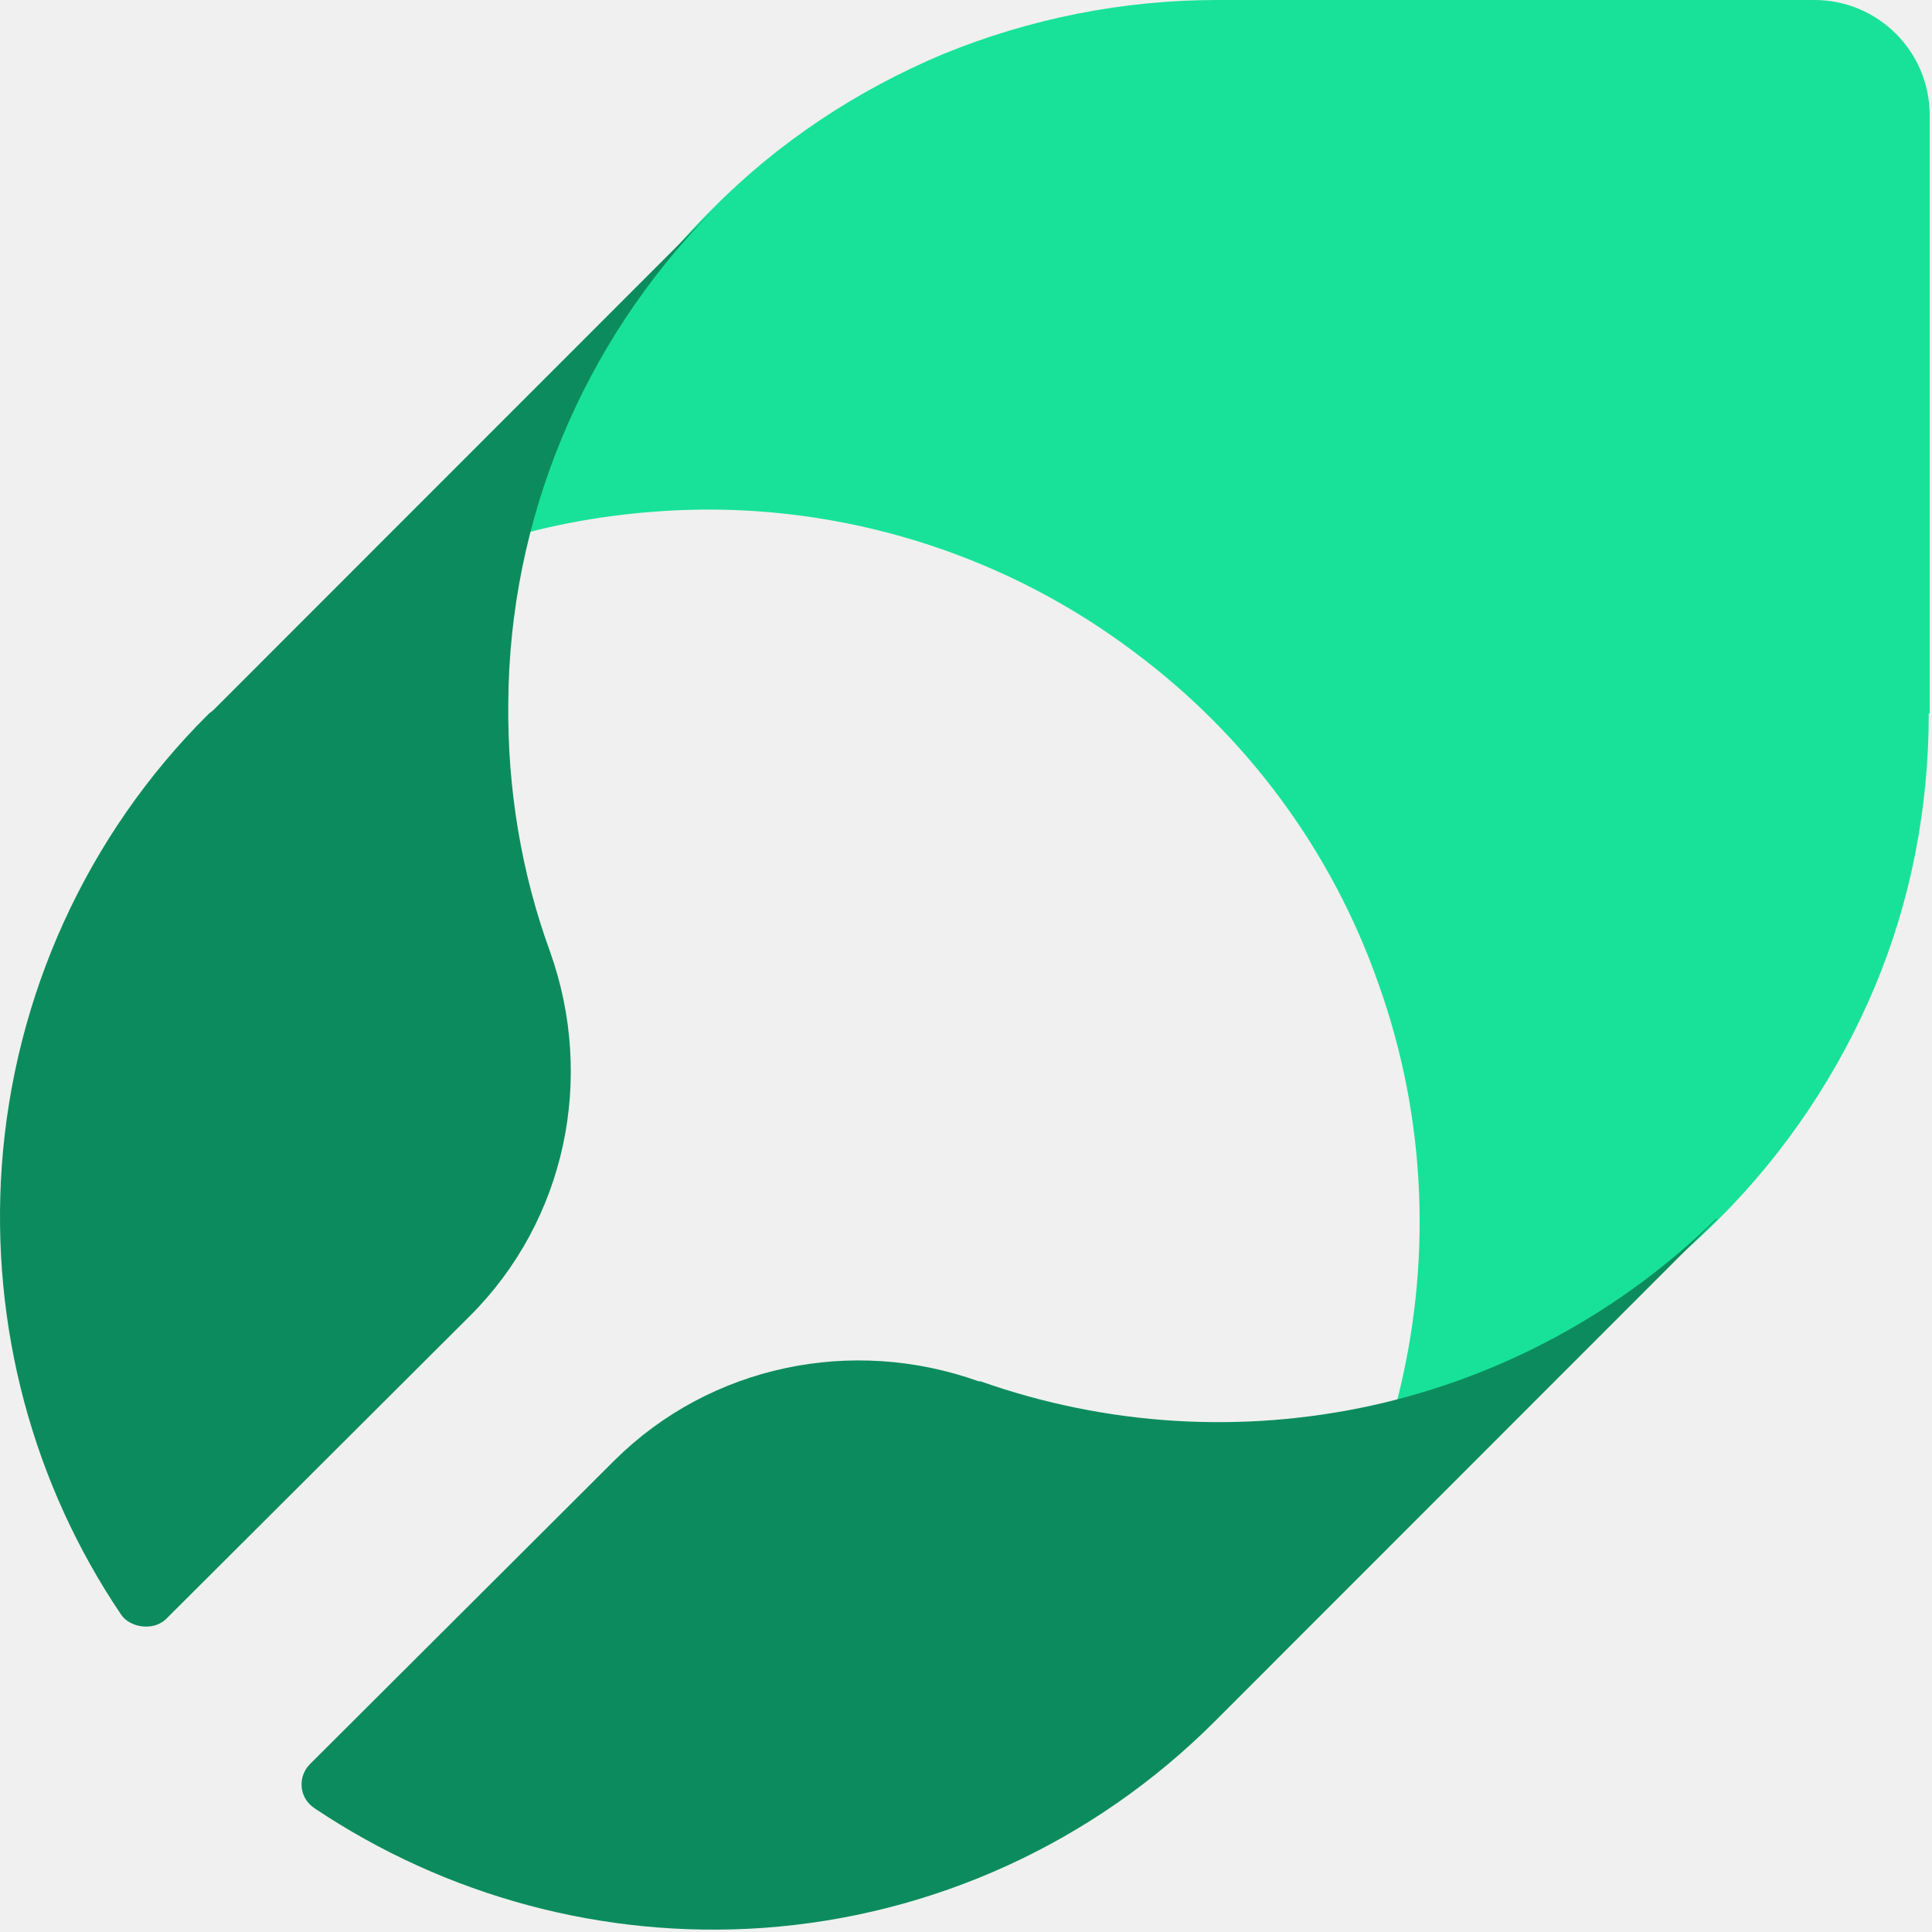
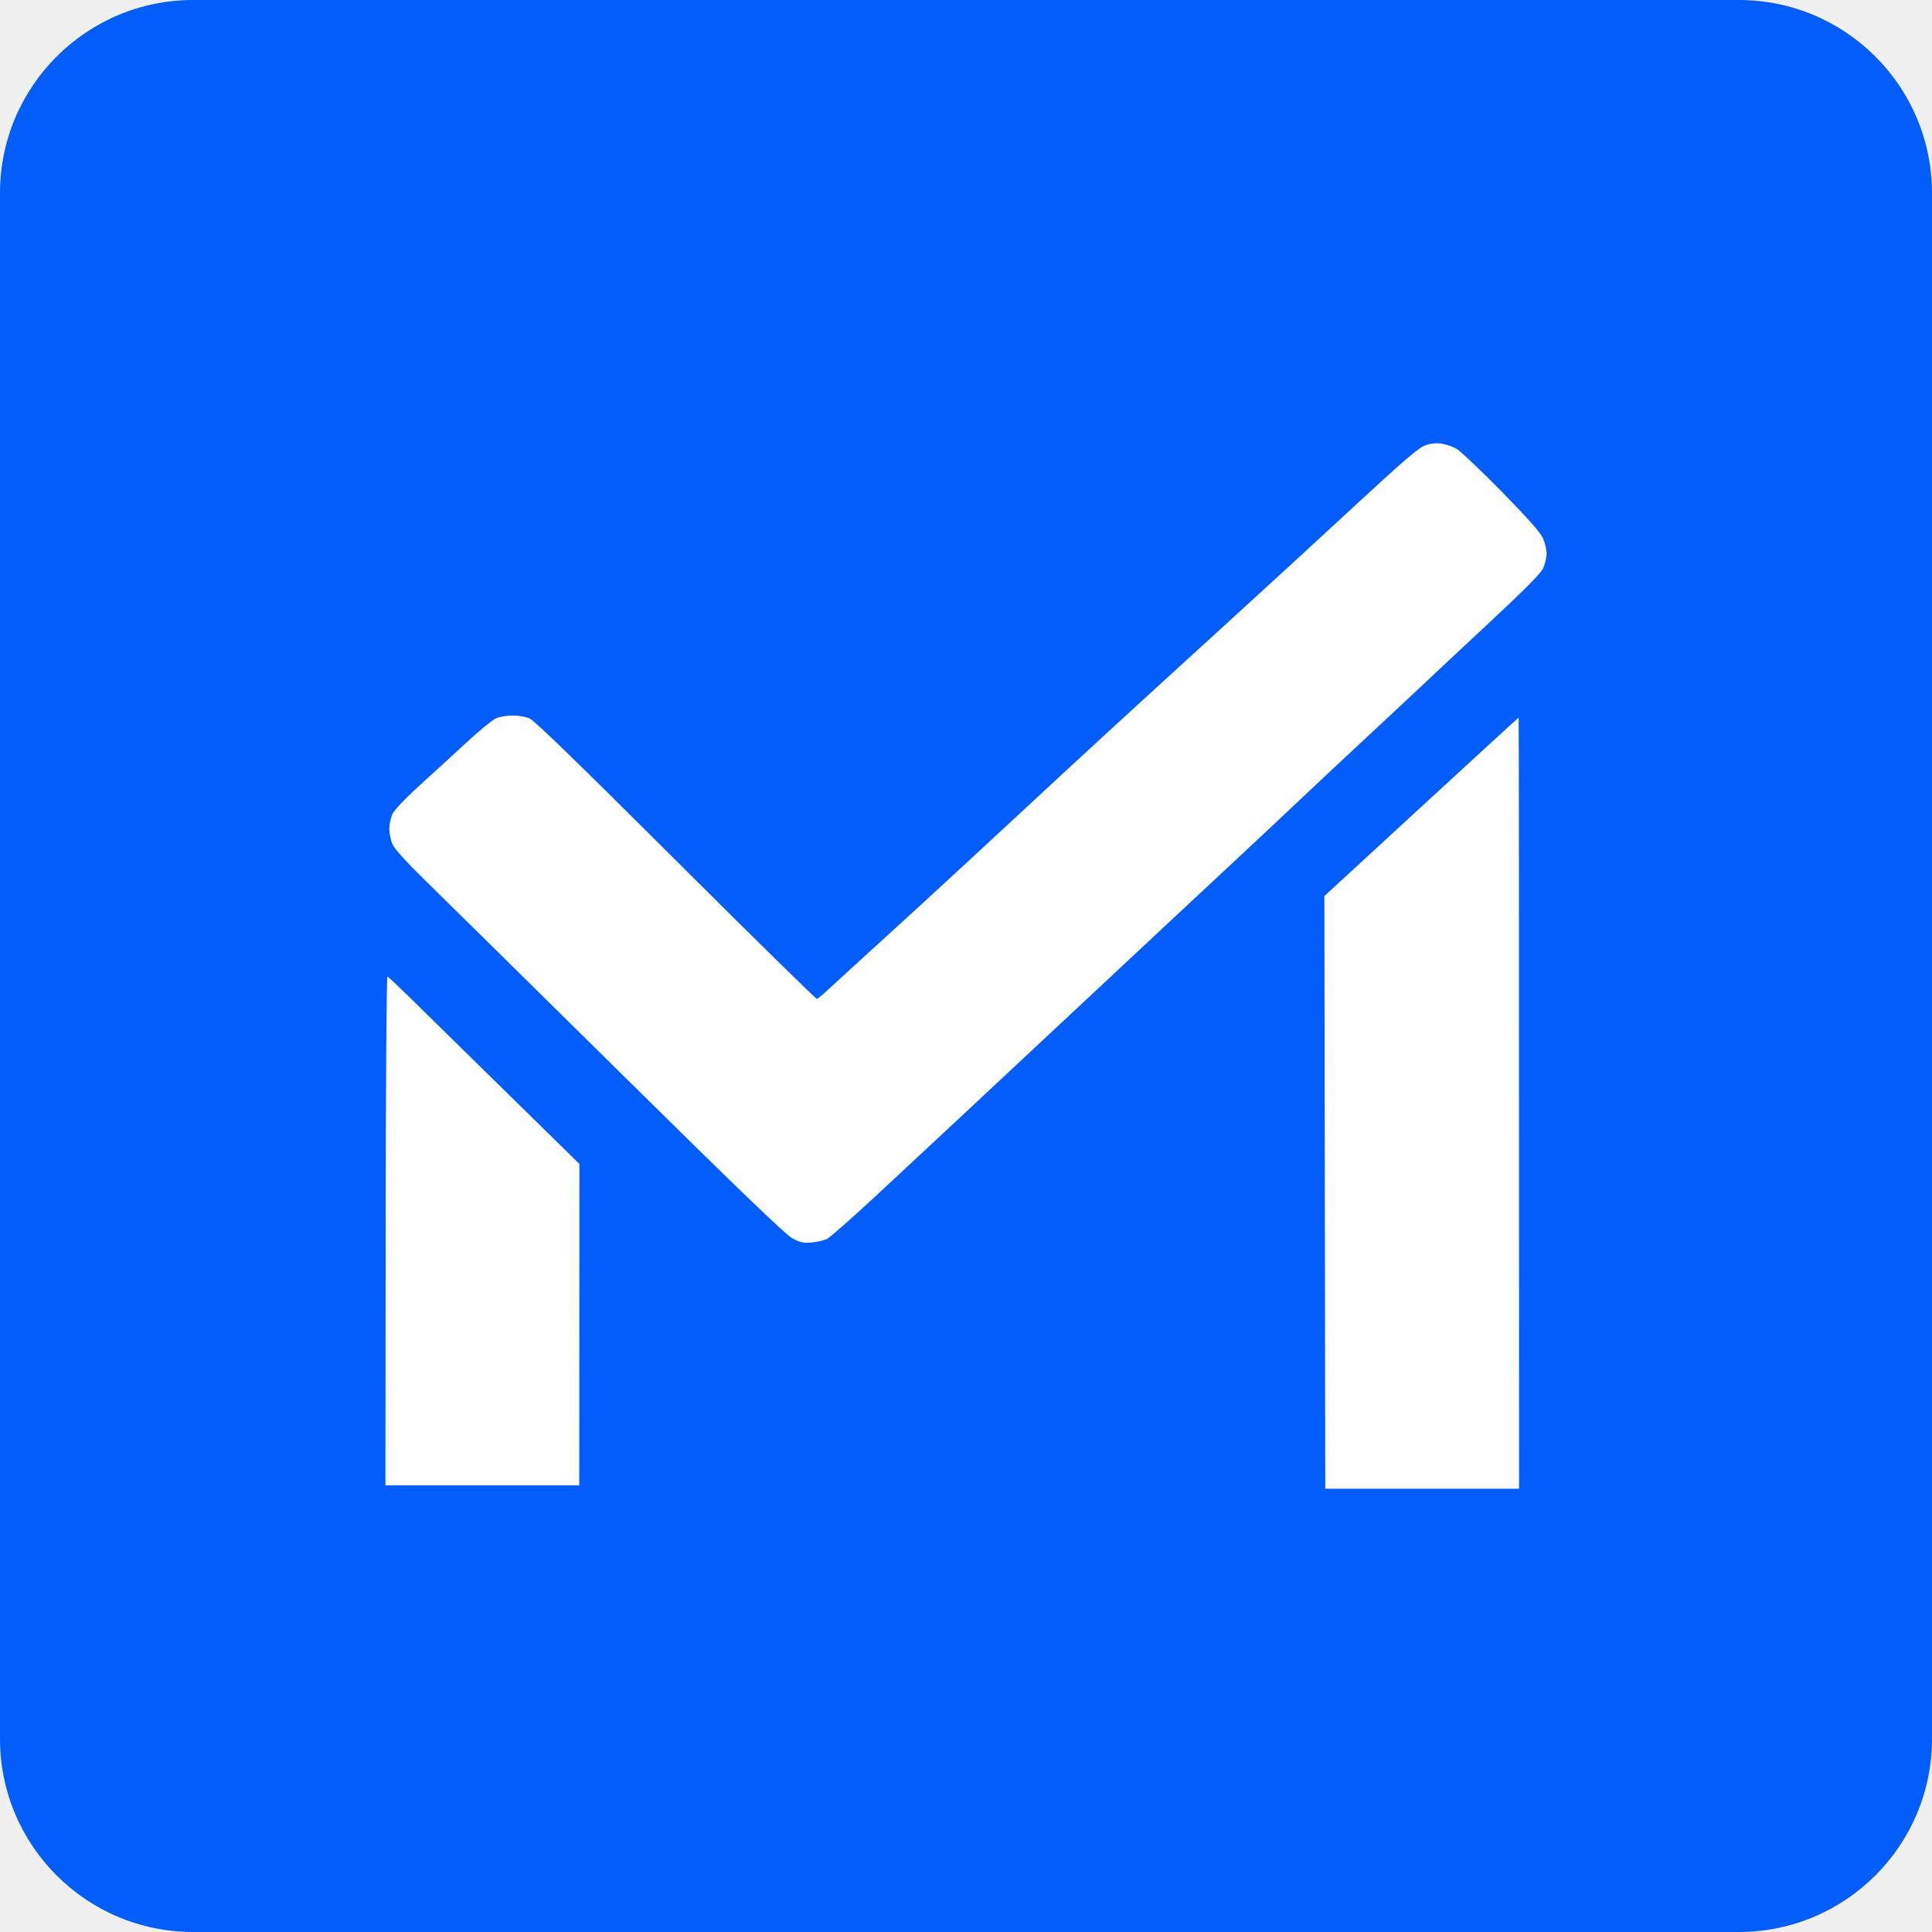
- <svg xmlns="http://www.w3.org/2000/svg" width="502" height="502" viewBox="0 0 502 502" fill="none">
-   <path d="M501.402 185.33V29.962C501.402 13.29 487.876 0 471.453 0H316.156C291.763 0 267.611 4.832 245.15 14.014C222.689 23.438 202.16 36.969 185.012 54.367L183.804 55.575C161.101 78.53 144.92 107.042 136.708 138.454C151.441 134.588 166.656 132.655 181.871 132.413C222.447 131.93 262.298 144.978 294.661 169.383C323.885 191.13 346.104 221.092 358.18 255.645C370.739 290.681 372.188 328.859 362.769 364.862C393.925 356.647 422.666 340.457 445.611 317.744L446.818 316.536C463.966 299.38 477.732 278.841 487.151 256.37C496.571 233.898 501.16 209.735 501.16 185.33H501.402Z" fill="#18E299" />
-   <path d="M132.071 182.706C132.312 135.044 151.32 89.307 184.764 55.125L55.557 184.391C55.076 184.873 54.594 185.113 54.113 185.595C22.593 216.888 3.586 258.774 0.458 303.066C-2.43 344.47 8.397 385.392 31.496 419.575C33.699 422.835 39.677 423.907 43.046 420.778L122.206 341.822C146.989 317.028 154.689 280.198 142.899 247.219C135.44 226.758 131.831 204.852 132.071 182.706Z" fill="#0C8C5E" />
-   <path d="M446.067 316.547C421.284 340.86 390.245 357.71 356.56 365.172C322.634 372.635 287.506 370.468 254.783 358.914C254.783 358.914 254.542 358.914 254.301 358.914C221.338 347.118 184.525 354.821 159.742 379.375L80.581 458.331C77.212 461.701 77.694 467.238 81.784 469.885C115.95 492.754 156.855 503.827 198.24 500.938C242.512 497.809 284.137 478.792 315.656 447.258L316.859 446.054L446.067 316.788V316.547Z" fill="#0C8C5E" />
+ <svg xmlns="http://www.w3.org/2000/svg" width="500" height="500" viewBox="0 0 500 500" fill="none">
+   <rect width="500" height="500" rx="50" fill="#025DFA" />
+   <path d="M350.583 130.925C362.323 120.042 366.989 116.008 368.565 115.383C370.004 114.809 371.385 114.615 372.824 114.781C373.993 114.918 375.805 115.506 376.846 116.089C377.887 116.672 383.135 121.625 388.511 127.1C395.165 133.878 398.595 137.737 399.267 139.187C399.807 140.363 400.252 142.174 400.252 143.216C400.252 144.259 399.864 145.966 399.395 147.009C398.78 148.369 394.819 152.374 385.326 161.224C378.058 167.998 370.411 175.16 368.328 177.136C366.246 179.108 359.858 185.076 354.132 190.394C348.406 195.713 340.101 203.487 335.677 207.677C331.252 211.862 324.542 218.157 320.77 221.66C316.994 225.163 309.437 232.216 303.971 237.331C298.505 242.441 285.729 254.381 275.578 263.866C265.428 273.346 252.755 285.182 247.422 290.173C242.084 295.165 232.714 303.891 226.6 309.565C220.482 315.243 214.841 320.211 214.06 320.609C213.279 321.007 211.467 321.434 210.038 321.553C207.823 321.737 207.066 321.572 204.979 320.424C203.205 319.448 190.702 307.403 159.792 276.887C136.287 253.684 113.781 231.5 109.778 227.59C105.301 223.215 102.163 219.75 101.624 218.584C101.141 217.541 100.749 215.73 100.749 214.555C100.749 213.384 101.118 211.63 101.567 210.663C102.069 209.578 104.828 206.686 108.77 203.107C112.281 199.922 117.765 194.902 120.955 191.949C124.144 189.001 127.495 186.271 128.408 185.877C129.317 185.489 131.233 185.166 132.667 185.166C134.096 185.166 136.069 185.503 137.044 185.92C138.27 186.437 149.935 197.756 174.901 222.656C194.748 242.445 211.183 258.585 211.424 258.519C211.666 258.453 212.891 257.443 214.145 256.267C215.404 255.097 218.56 252.205 221.158 249.845C223.761 247.484 231.001 240.876 237.248 235.16C243.494 229.443 254.459 219.323 261.618 212.668C268.773 206.013 279.634 195.964 285.752 190.338C291.866 184.711 305.391 172.349 315.802 162.864C326.212 153.384 341.862 139.012 350.583 130.925Z" fill="white" />
+   <path d="M99.805 318.492L99.749 384.418H149.909L149.947 301.229C119.297 271.134 108.205 260.256 105.526 257.639C102.848 255.023 100.477 252.809 100.26 252.724C100.037 252.634 99.834 282.231 99.805 318.492Z" fill="white" />
+   <path d="M342.749 231.897L367.824 208.813C381.614 196.114 392.952 185.724 393.018 185.724C393.084 185.719 393.137 230.617 393.137 385.276H342.976L342.749 231.897Z" fill="white" />
</svg>
